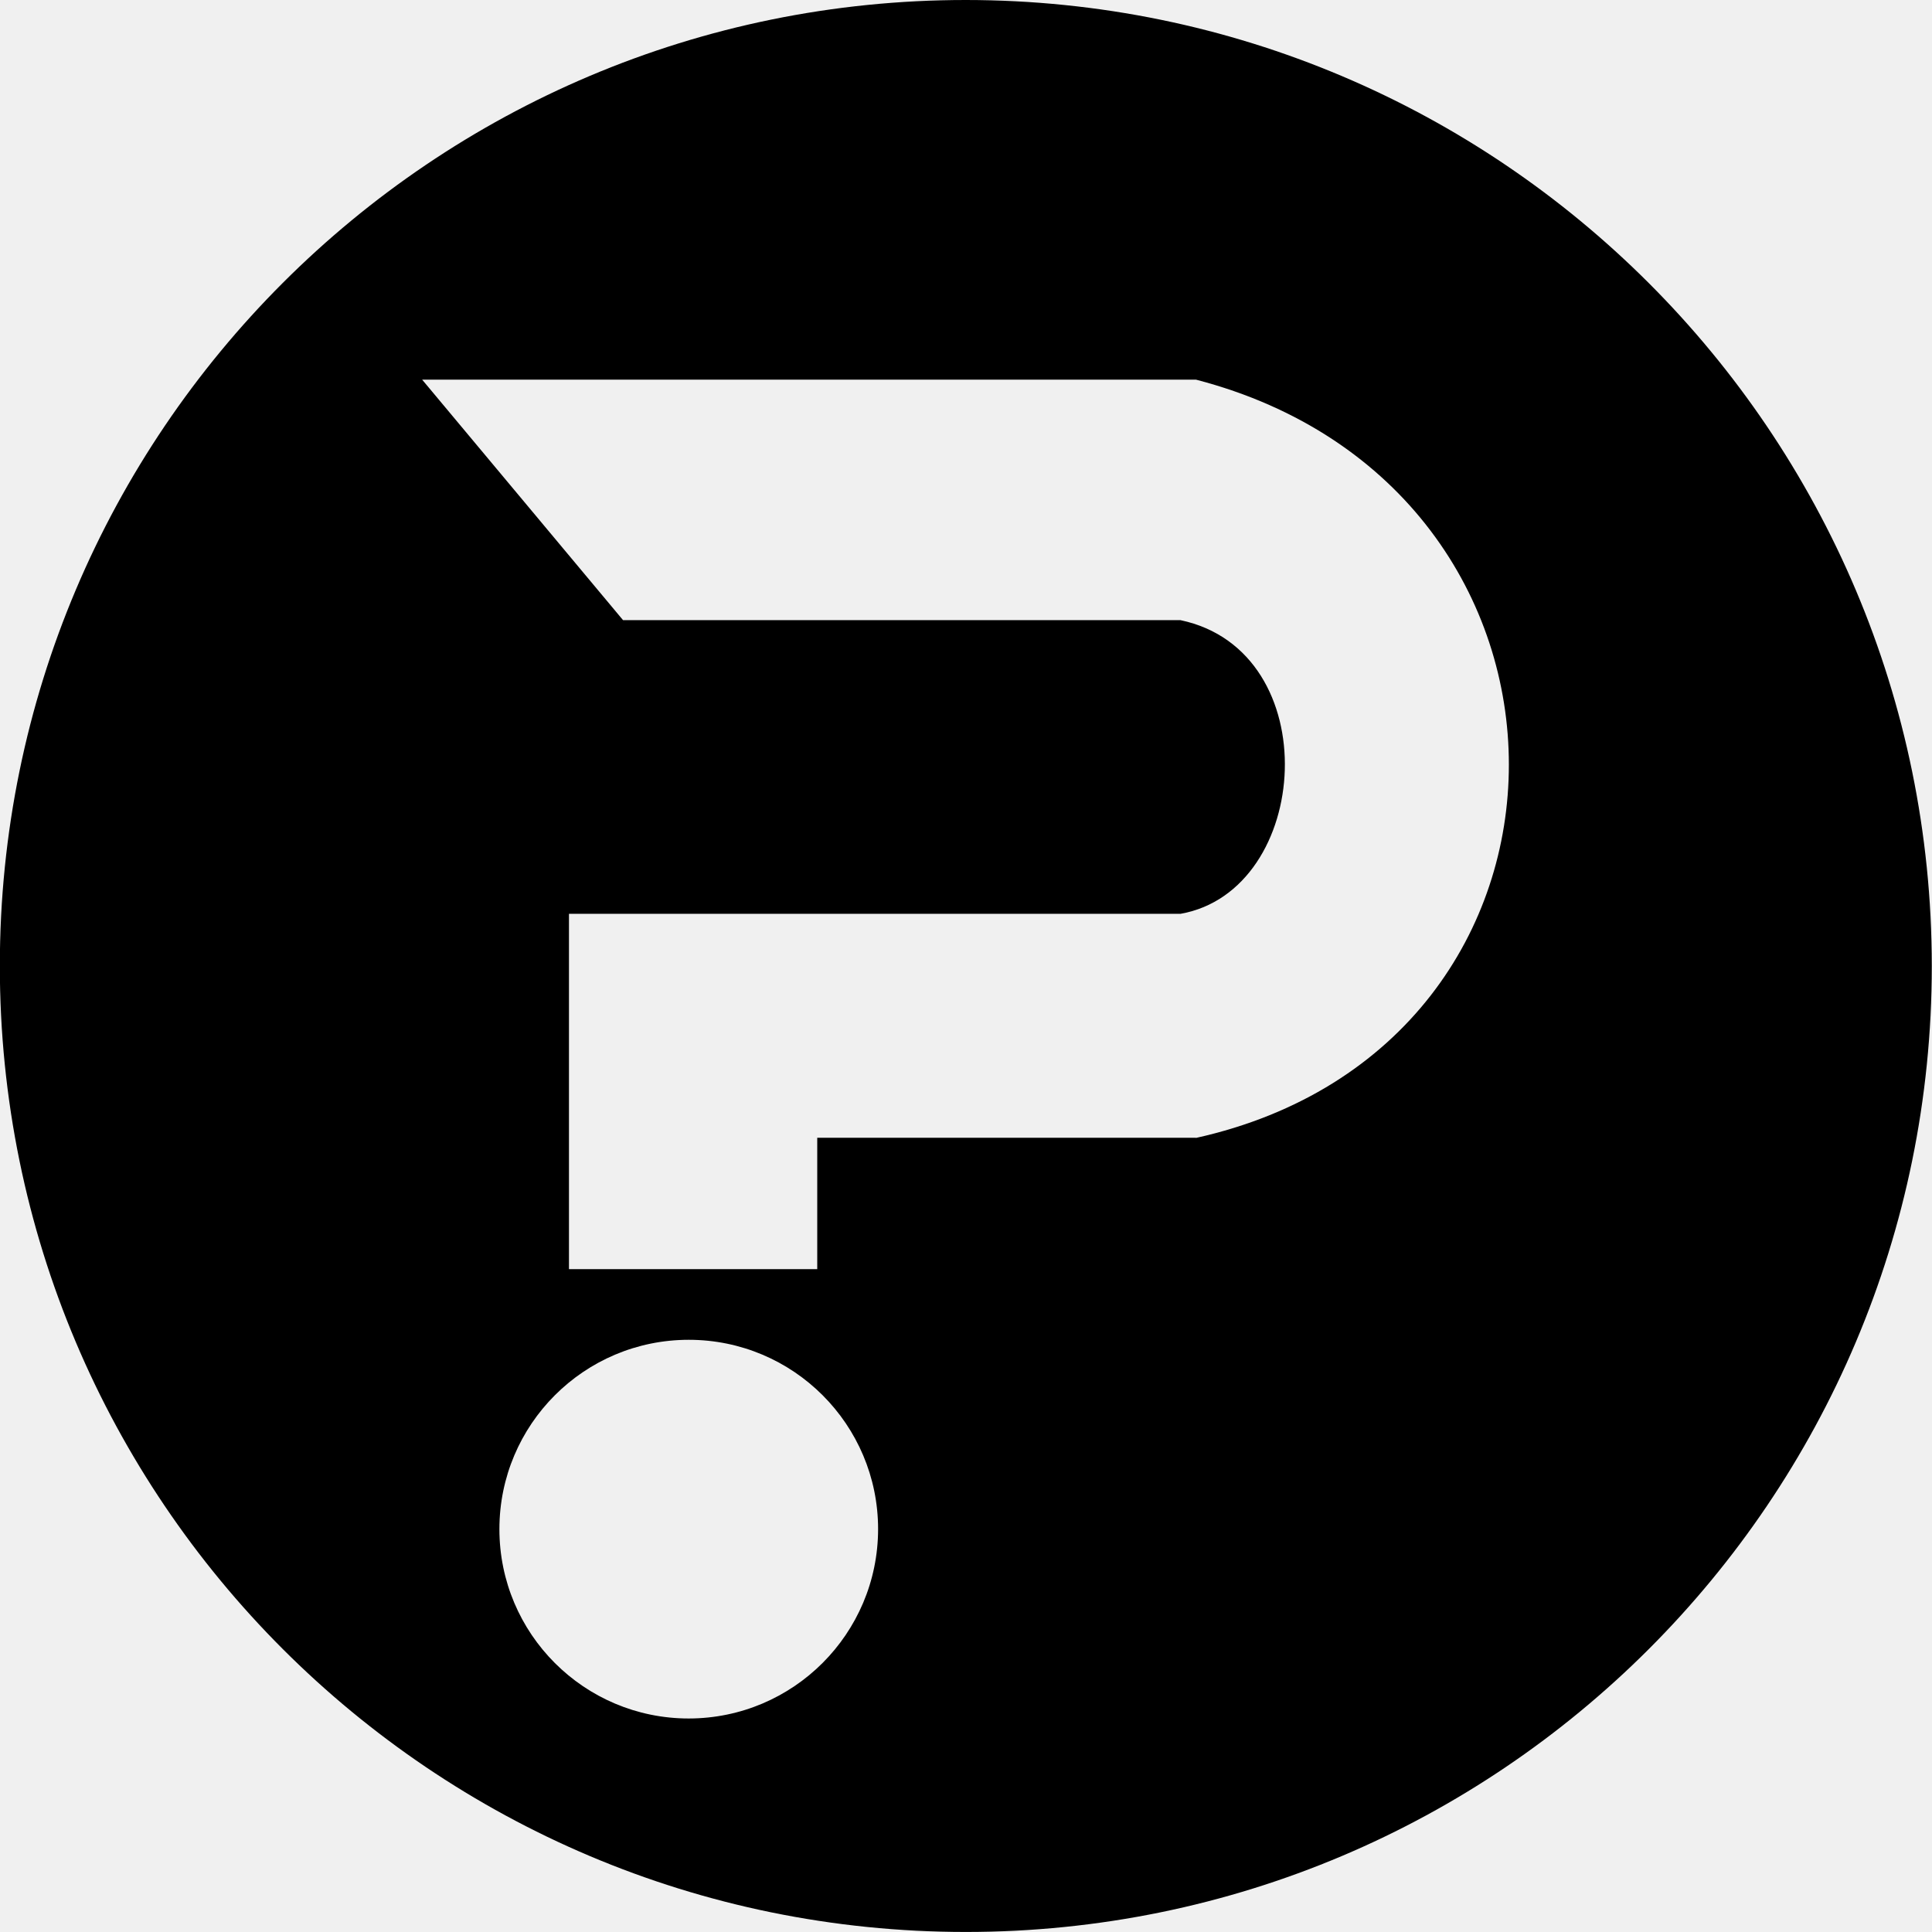
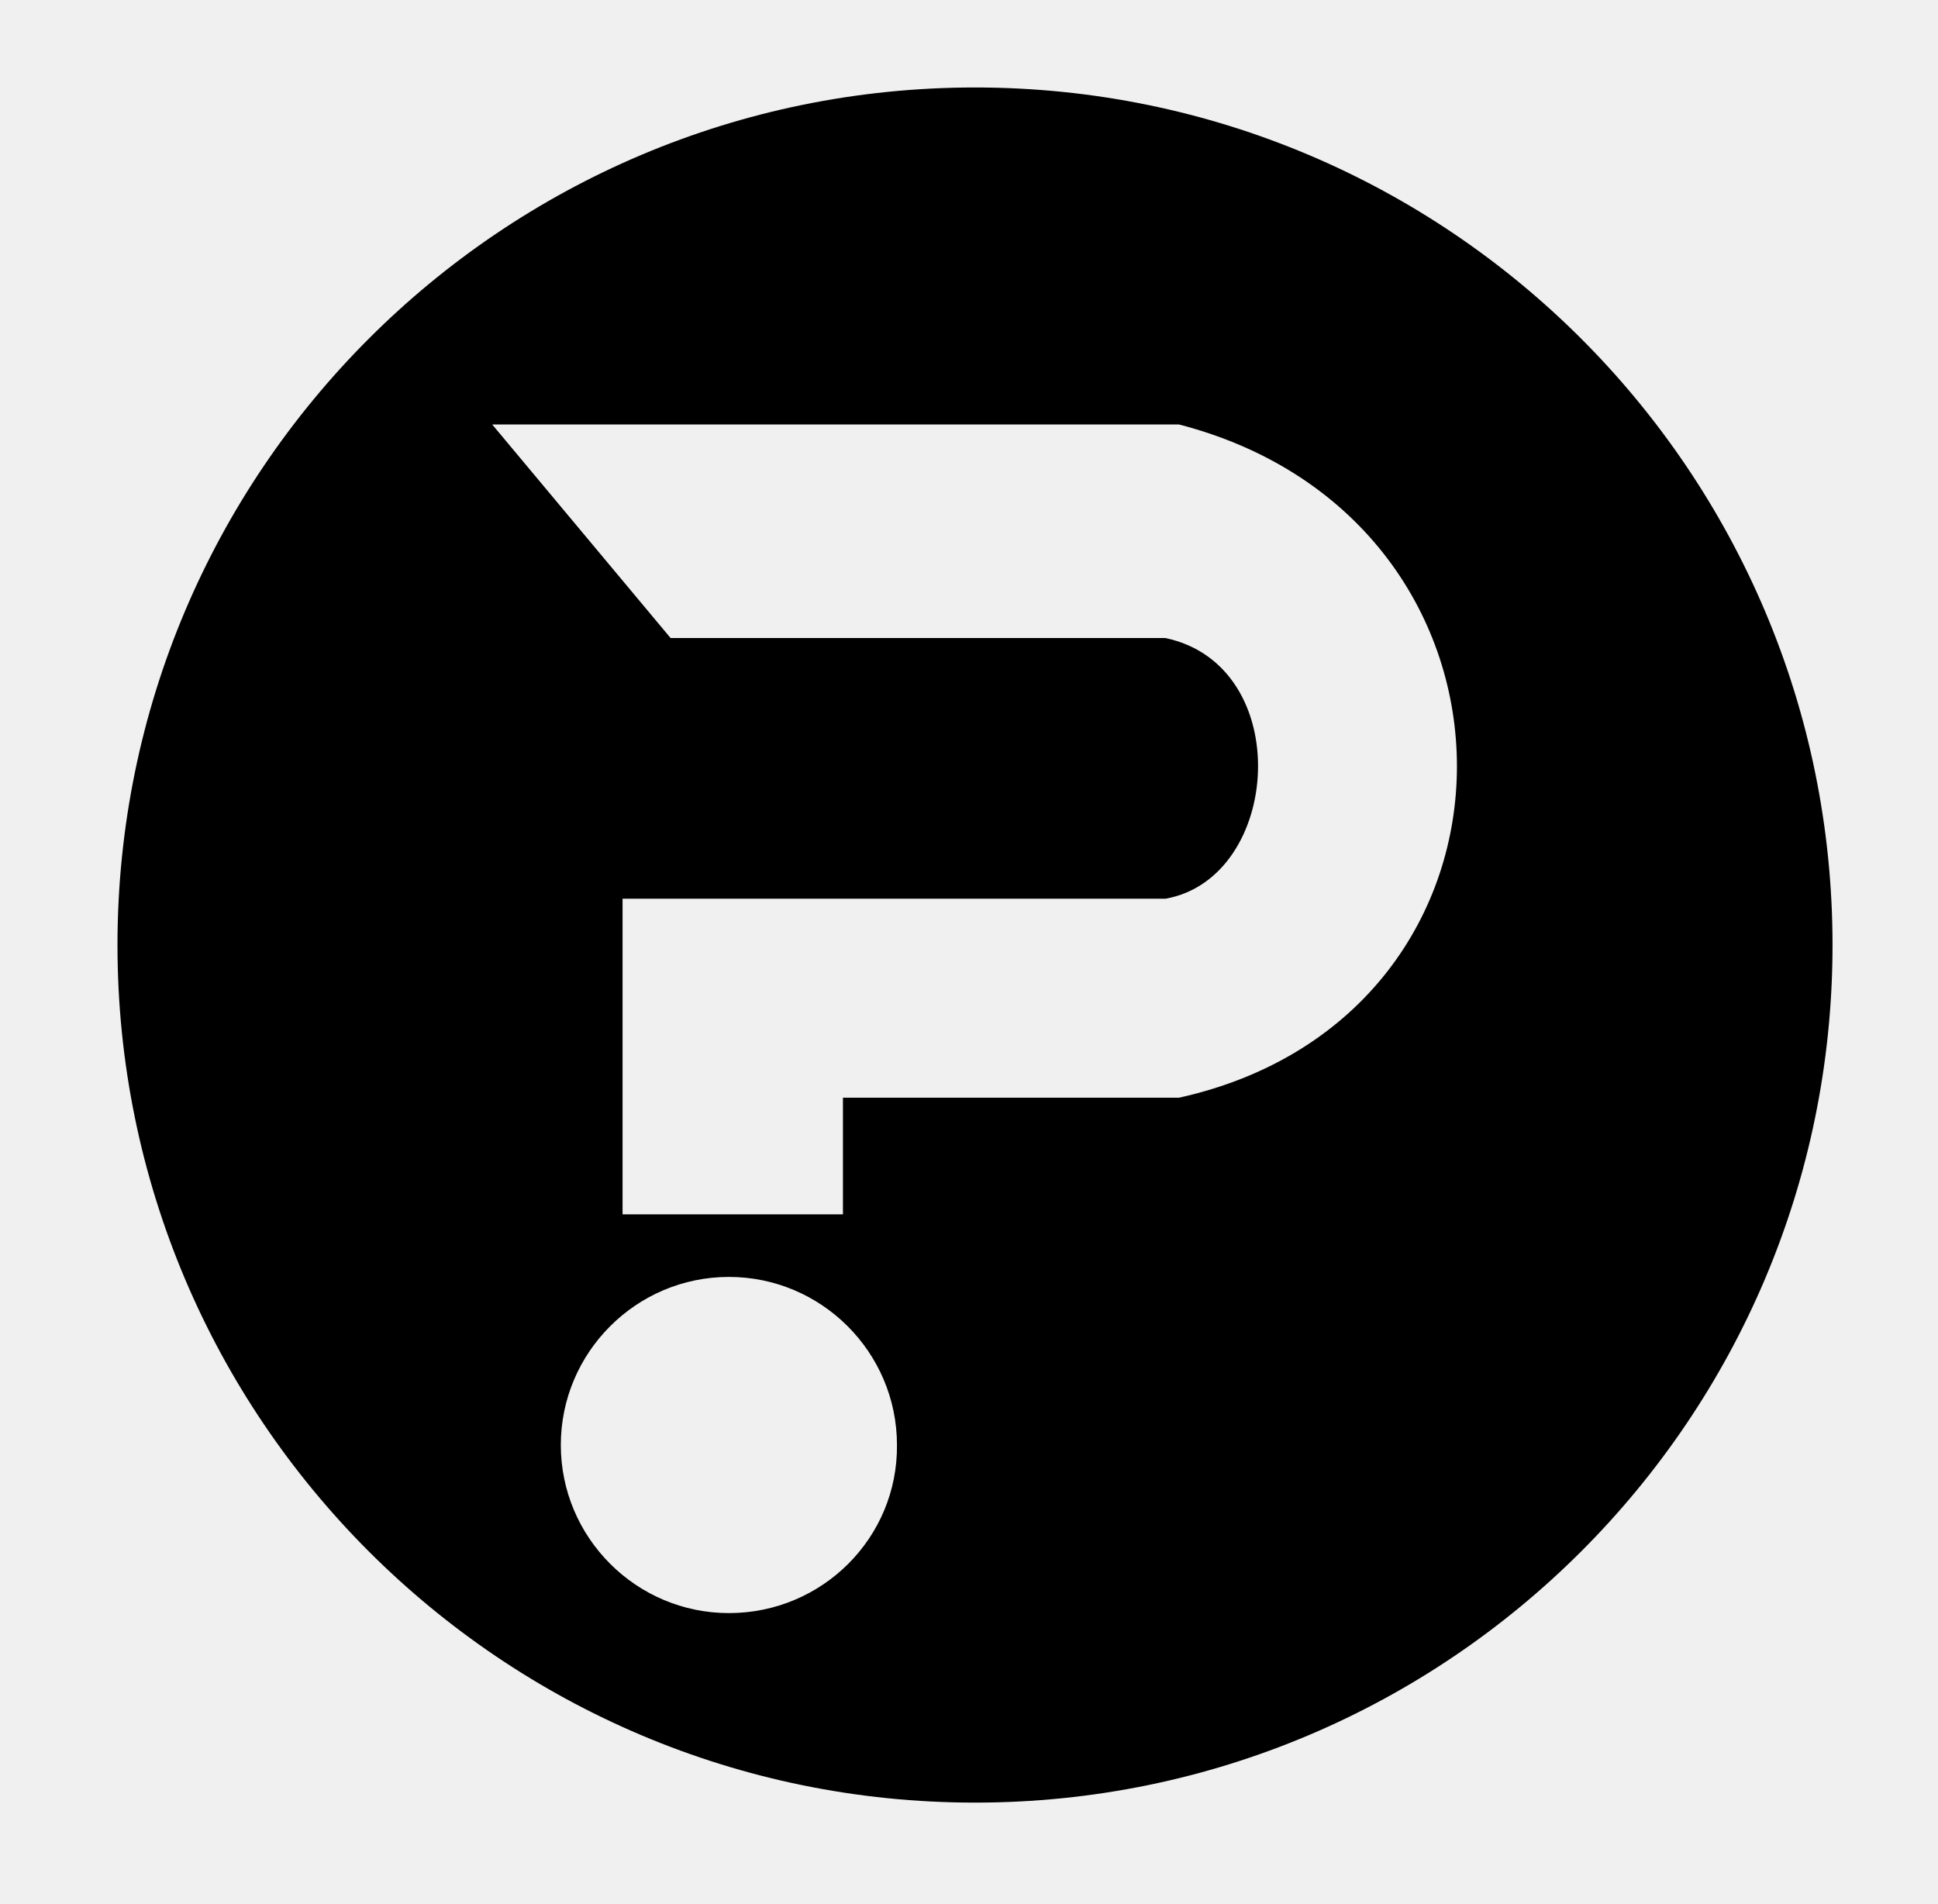
- <svg xmlns="http://www.w3.org/2000/svg" viewBox="0 0 47.905 47.905">
-   <path id="About-Icon" d="M37.652,10.2A23.952,23.952,0,1,0,61.6,34.152,23.961,23.961,0,0,0,37.652,10.2ZM30.778,52.811a4.695,4.695,0,1,1,4.695-4.695A4.7,4.7,0,0,1,30.778,52.811Zm12.575-14.4H33.964v3.258H27.808V32.859H42.97c3.258-.575,3.641-6.515,0-7.282H29.149l-4.982-5.964H43.353C53.7,22.3,53.7,36.117,43.353,38.416Z" transform="translate(-13.7 -10.2)" />
+ <svg xmlns="http://www.w3.org/2000/svg" version="1.1" id="Layer_1" x="0px" y="0px" viewBox="0 0 226 222" style="enable-background:new 0 0 226 222;" xml:space="preserve">
+   <style type="text/css">
+ 	.Drop_x0020_Shadow{fill:none;}
+ 	.Outer_x0020_Glow_x0020_5_x0020_pt{fill:none;}
+ 	.Blue_x0020_Neon{fill:none;stroke:#8AACDA;stroke-width:7;stroke-linecap:round;stroke-linejoin:round;}
+ 	.Chrome_x0020_Highlight{fill:url(#SVGID_1_);stroke:#FFFFFF;stroke-width:0.363;stroke-miterlimit:1;}
+ 	.Jive_GS{fill:#FFDD00;}
+ 	.Alyssa_GS{fill:#A6D0E4;}
+ </style>
+   <linearGradient id="SVGID_1_" gradientUnits="userSpaceOnUse" x1="-570" y1="-273" x2="-570" y2="-274">
+     <stop offset="0" style="stop-color:#656565" />
+     <stop offset="0.618" style="stop-color:#1B1B1B" />
+     <stop offset="0.629" style="stop-color:#545454" />
+     <stop offset="0.983" style="stop-color:#3E3E3E" />
+   </linearGradient>
+   <path d="M113.7,10.2c-55.2,0-100,44.8-100,100c0,55.2,44.8,100,100,100s100-44.8,100-100C213.7,55,168.9,10.2,113.7,10.2z M85,188.1  c-10.8,0-19.6-8.8-19.6-19.6c0-10.8,8.8-19.6,19.6-19.6c10.8,0,19.6,8.8,19.6,19.6C104.7,179.3,95.9,188.1,85,188.1z M137.5,128  H98.3v13.6H72.6v-36.8h63.3c13.6-2.4,15.2-27.2,0-30.4H78.2L57.4,49.5h80.1C180.7,60.7,180.7,118.4,137.5,128z" />
</svg>
